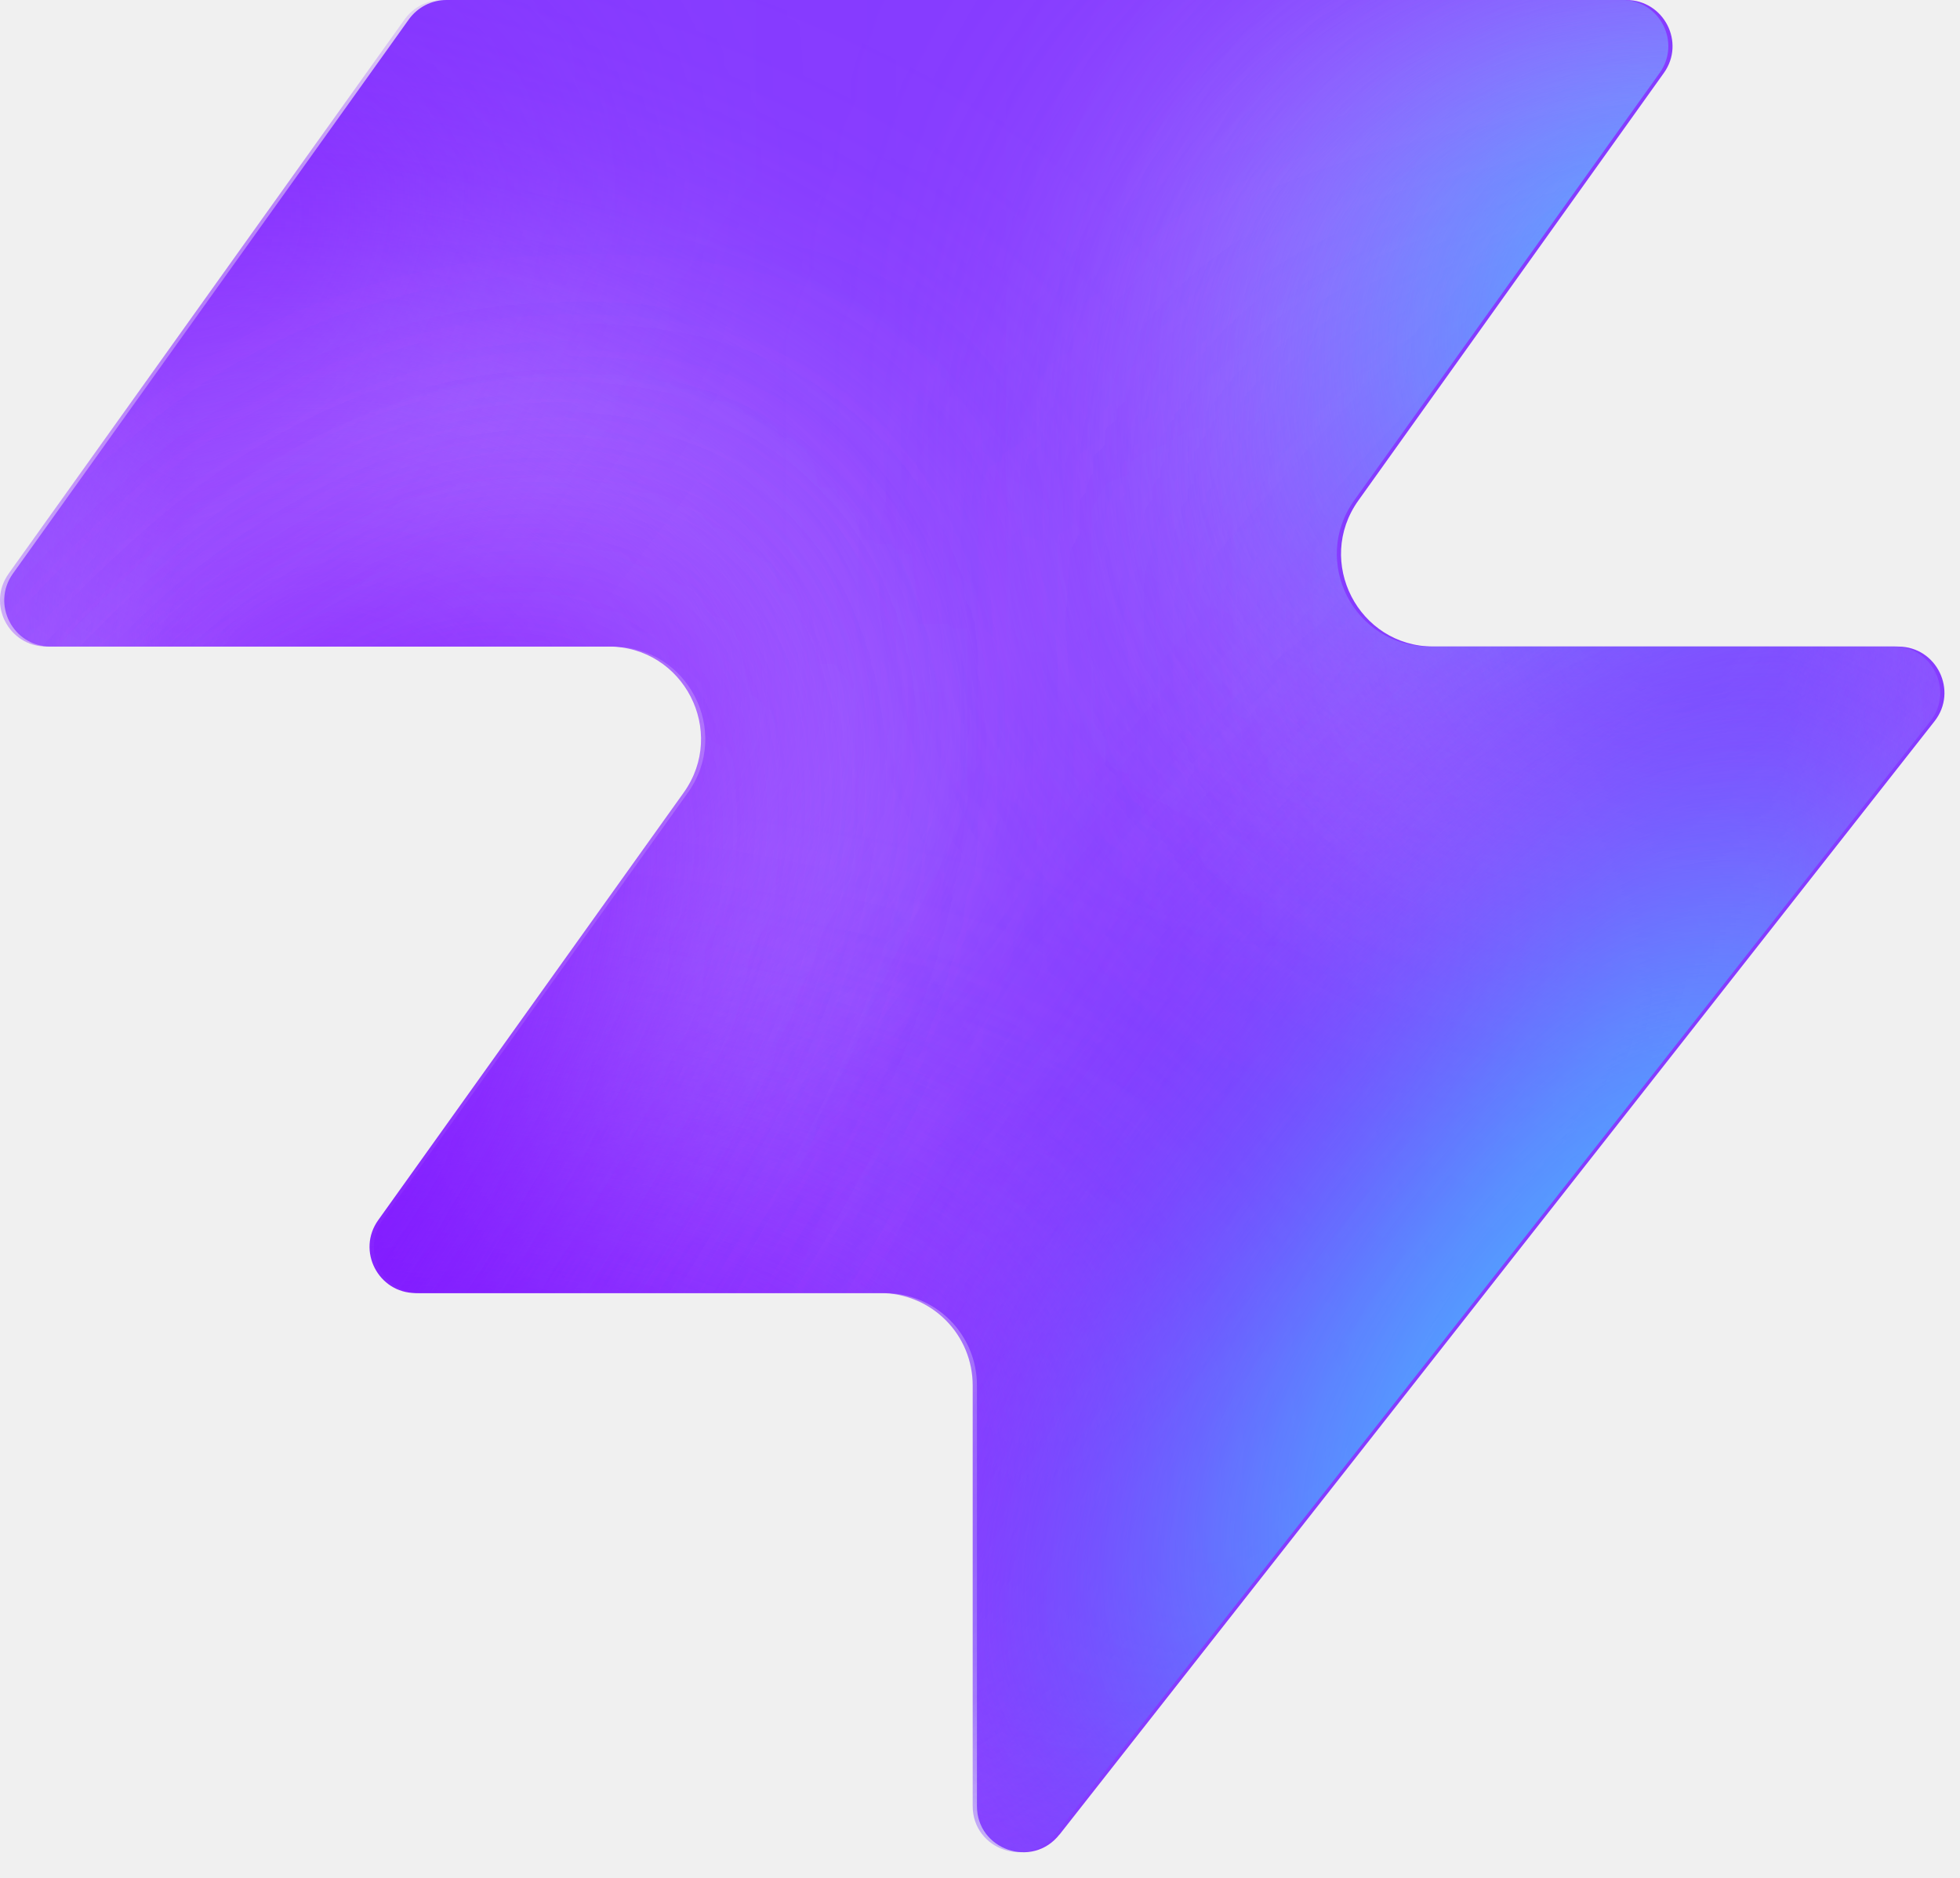
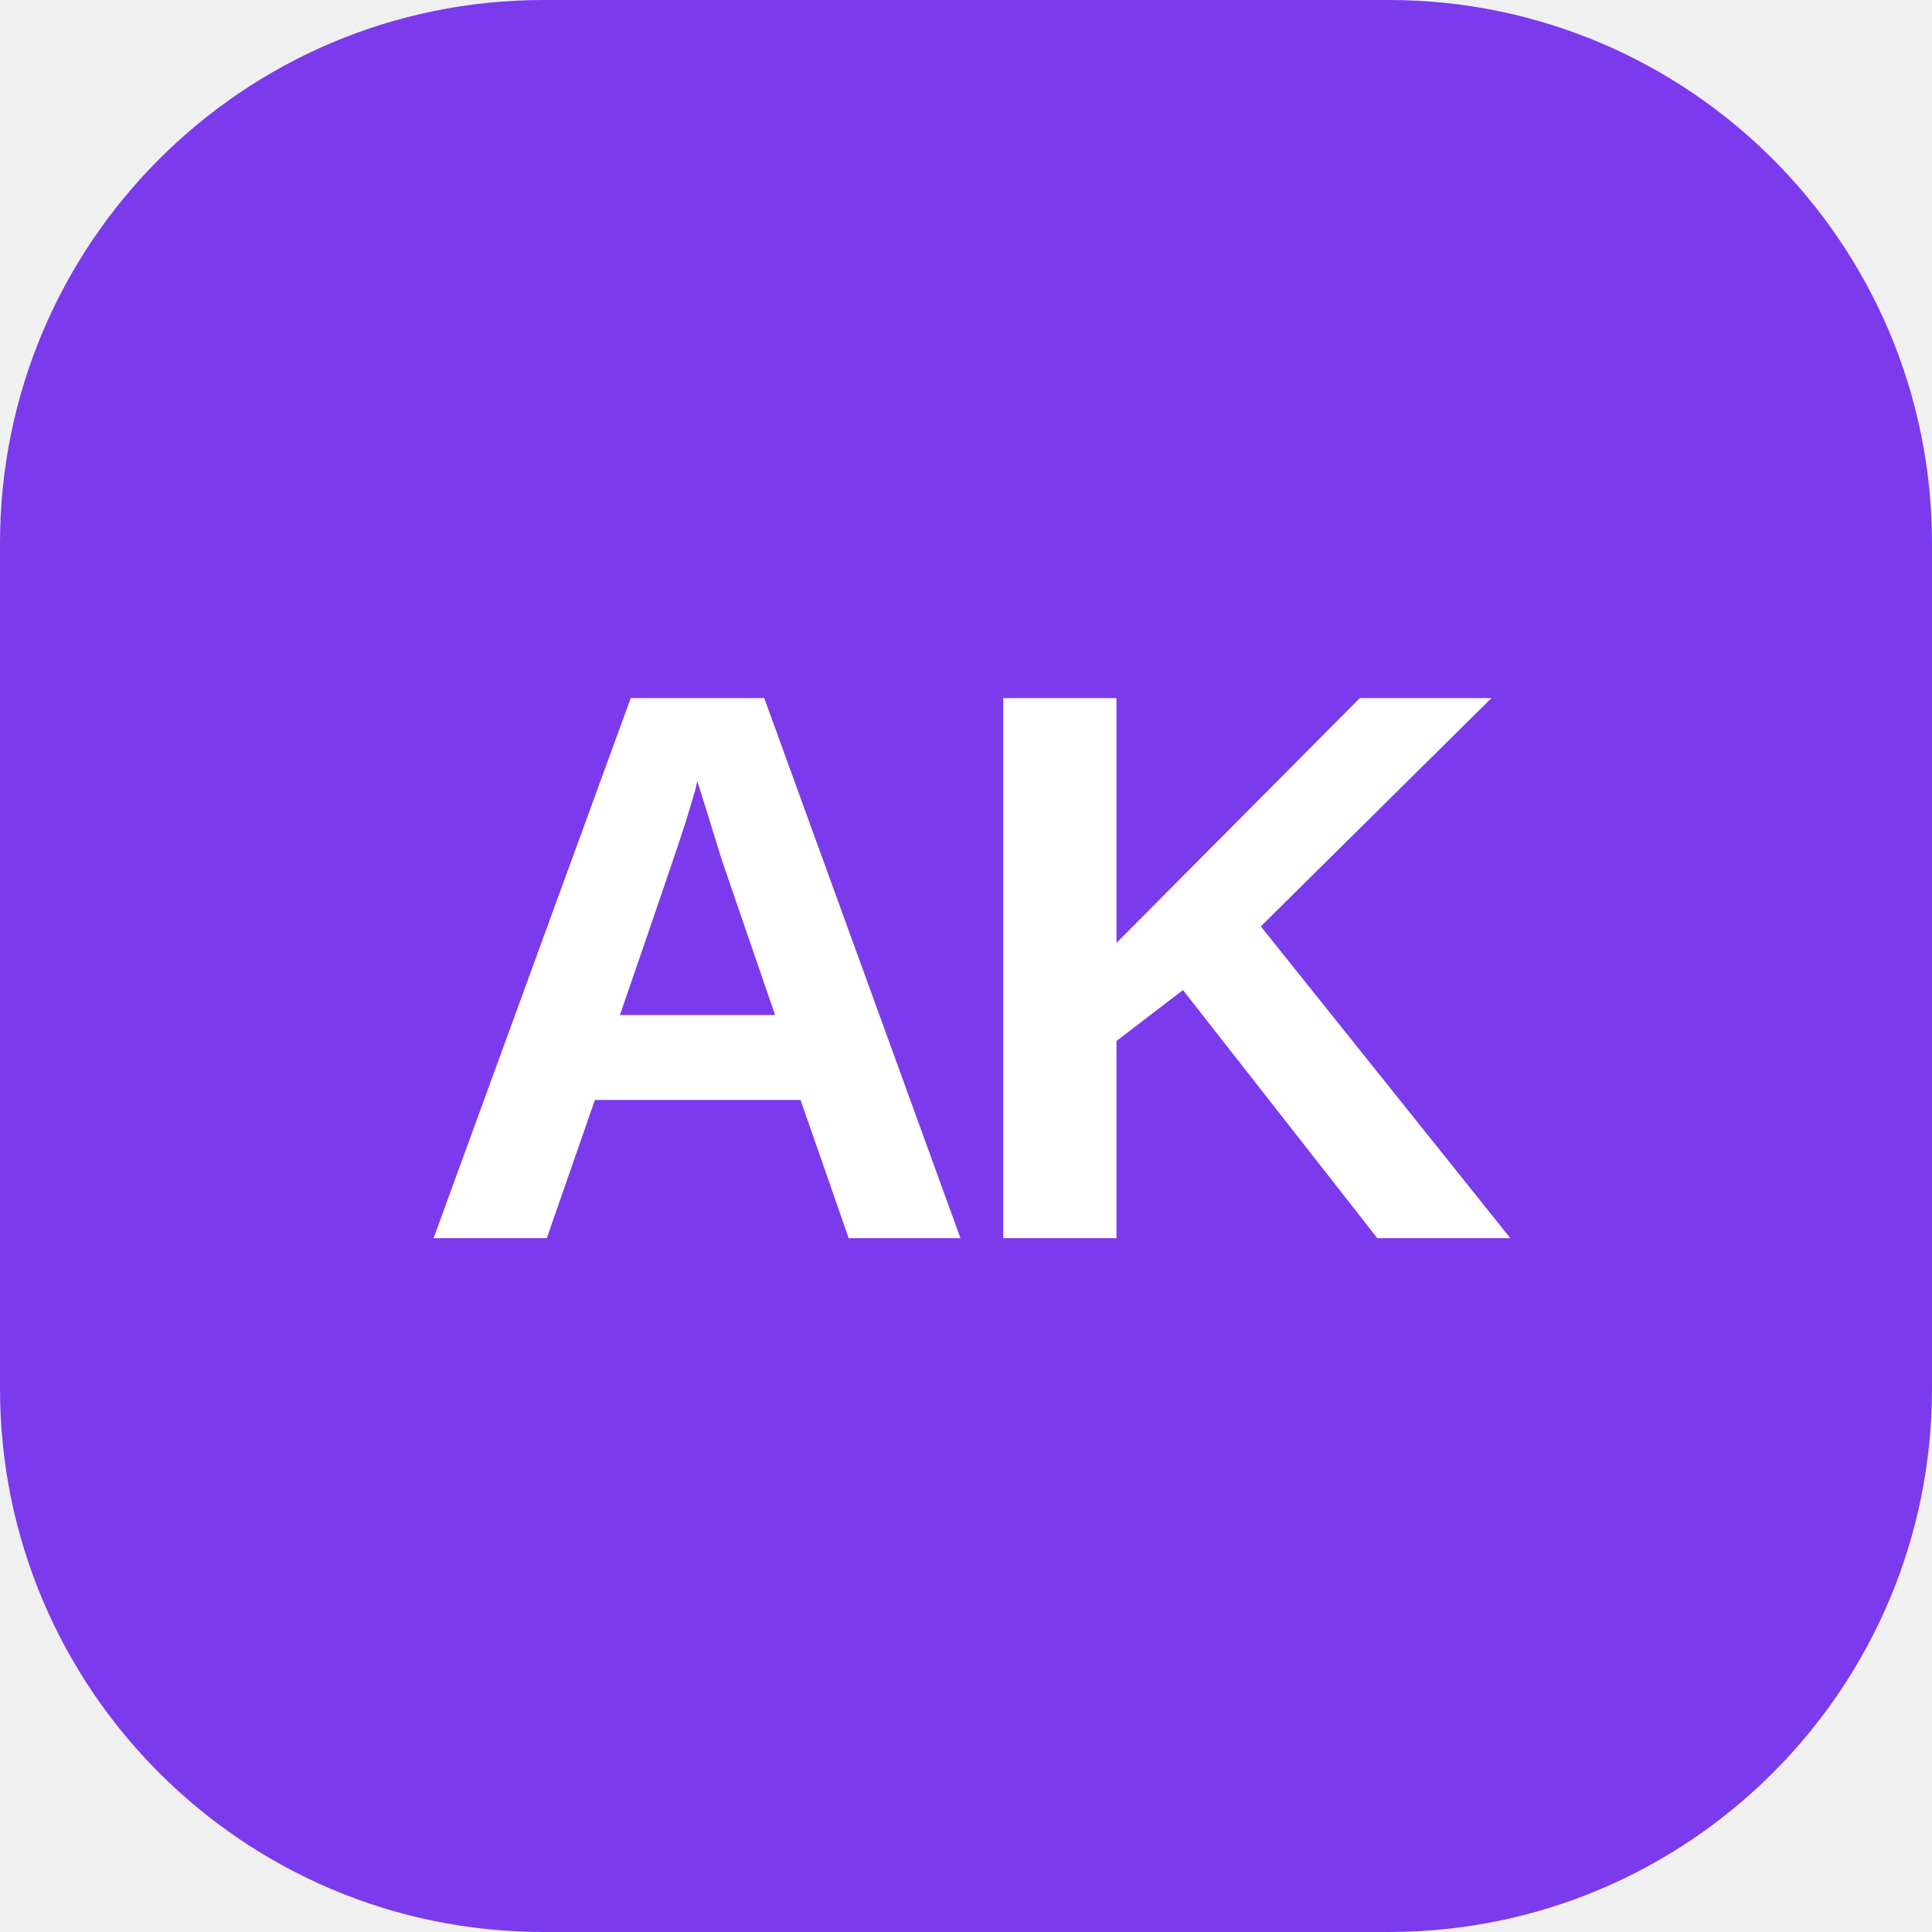
- <svg xmlns="http://www.w3.org/2000/svg" width="48" height="46" fill="none" viewBox="0 0 48 46">
-   <path fill="#863bff" d="M25.946 44.938c-.664.845-2.021.375-2.021-.698V33.937a2.26 2.26 0 0 0-2.262-2.262H10.287c-.92 0-1.456-1.04-.92-1.788l7.48-10.471c1.07-1.497 0-3.578-1.842-3.578H1.237c-.92 0-1.456-1.04-.92-1.788L10.013.474c.214-.297.556-.474.92-.474h28.894c.92 0 1.456 1.04.92 1.788l-7.48 10.471c-1.07 1.498 0 3.579 1.842 3.579h11.377c.943 0 1.473 1.088.89 1.83L25.947 44.94z" style="fill:#863bff;fill:color(display-p3 .525 .23 1);fill-opacity:1" />
-   <mask id="a" width="48" height="46" x="0" y="0" maskUnits="userSpaceOnUse" style="mask-type:alpha">
-     <path fill="#000" d="M25.842 44.938c-.664.844-2.021.375-2.021-.698V33.937a2.26 2.26 0 0 0-2.262-2.262H10.183c-.92 0-1.456-1.04-.92-1.788l7.48-10.471c1.07-1.498 0-3.579-1.842-3.579H1.133c-.92 0-1.456-1.04-.92-1.787L9.91.473c.214-.297.556-.474.92-.474h28.894c.92 0 1.456 1.04.92 1.788l-7.48 10.471c-1.07 1.498 0 3.578 1.842 3.578h11.377c.943 0 1.473 1.088.89 1.832L25.843 44.94z" style="fill:#000;fill-opacity:1" />
-   </mask>
-   <g mask="url(#a)">
-     <g filter="url(#b)">
-       <ellipse cx="5.508" cy="14.704" fill="#ede6ff" rx="5.508" ry="14.704" style="fill:#ede6ff;fill:color(display-p3 .927 .903 1);fill-opacity:1" transform="matrix(.00324 1 1 -.00324 -4.47 31.516)" />
-     </g>
-     <g filter="url(#c)">
-       <ellipse cx="10.399" cy="29.851" fill="#ede6ff" rx="10.399" ry="29.851" style="fill:#ede6ff;fill:color(display-p3 .927 .903 1);fill-opacity:1" transform="matrix(.00324 1 1 -.00324 -39.328 7.883)" />
-     </g>
-     <g filter="url(#d)">
-       <ellipse cx="5.508" cy="30.487" fill="#7e14ff" rx="5.508" ry="30.487" style="fill:#7e14ff;fill:color(display-p3 .492 .077 1);fill-opacity:1" transform="rotate(89.814 -25.913 -14.639)scale(1 -1)" />
-     </g>
-     <g filter="url(#e)">
-       <ellipse cx="5.508" cy="30.599" fill="#7e14ff" rx="5.508" ry="30.599" style="fill:#7e14ff;fill:color(display-p3 .492 .077 1);fill-opacity:1" transform="rotate(89.814 -32.644 -3.334)scale(1 -1)" />
-     </g>
-     <g filter="url(#f)">
-       <ellipse cx="5.508" cy="30.599" fill="#7e14ff" rx="5.508" ry="30.599" style="fill:#7e14ff;fill:color(display-p3 .492 .077 1);fill-opacity:1" transform="matrix(.00324 1 1 -.00324 -34.34 30.47)" />
-     </g>
-     <g filter="url(#g)">
-       <ellipse cx="14.072" cy="22.078" fill="#ede6ff" rx="14.072" ry="22.078" style="fill:#ede6ff;fill:color(display-p3 .927 .903 1);fill-opacity:1" transform="rotate(93.35 24.506 48.493)scale(-1 1)" />
-     </g>
-     <g filter="url(#h)">
-       <ellipse cx="3.47" cy="21.501" fill="#7e14ff" rx="3.47" ry="21.501" style="fill:#7e14ff;fill:color(display-p3 .492 .077 1);fill-opacity:1" transform="rotate(89.009 28.708 47.59)scale(-1 1)" />
-     </g>
-     <g filter="url(#i)">
-       <ellipse cx="3.47" cy="21.501" fill="#7e14ff" rx="3.47" ry="21.501" style="fill:#7e14ff;fill:color(display-p3 .492 .077 1);fill-opacity:1" transform="rotate(89.009 28.708 47.59)scale(-1 1)" />
-     </g>
-     <g filter="url(#j)">
-       <ellipse cx=".387" cy="8.972" fill="#7e14ff" rx="4.407" ry="29.108" style="fill:#7e14ff;fill:color(display-p3 .492 .077 1);fill-opacity:1" transform="rotate(39.51 .387 8.972)" />
-     </g>
-     <g filter="url(#k)">
-       <ellipse cx="47.523" cy="-6.092" fill="#7e14ff" rx="4.407" ry="29.108" style="fill:#7e14ff;fill:color(display-p3 .492 .077 1);fill-opacity:1" transform="rotate(37.892 47.523 -6.092)" />
-     </g>
-     <g filter="url(#l)">
-       <ellipse cx="41.412" cy="6.333" fill="#47bfff" rx="5.971" ry="9.665" style="fill:#47bfff;fill:color(display-p3 .28 .748 1);fill-opacity:1" transform="rotate(37.892 41.412 6.333)" />
-     </g>
-     <g filter="url(#m)">
-       <ellipse cx="-1.879" cy="38.332" fill="#7e14ff" rx="4.407" ry="29.108" style="fill:#7e14ff;fill:color(display-p3 .492 .077 1);fill-opacity:1" transform="rotate(37.892 -1.88 38.332)" />
-     </g>
-     <g filter="url(#n)">
-       <ellipse cx="-1.879" cy="38.332" fill="#7e14ff" rx="4.407" ry="29.108" style="fill:#7e14ff;fill:color(display-p3 .492 .077 1);fill-opacity:1" transform="rotate(37.892 -1.88 38.332)" />
-     </g>
-     <g filter="url(#o)">
-       <ellipse cx="35.651" cy="29.907" fill="#7e14ff" rx="4.407" ry="29.108" style="fill:#7e14ff;fill:color(display-p3 .492 .077 1);fill-opacity:1" transform="rotate(37.892 35.651 29.907)" />
-     </g>
-     <g filter="url(#p)">
-       <ellipse cx="38.418" cy="32.4" fill="#47bfff" rx="5.971" ry="15.297" style="fill:#47bfff;fill:color(display-p3 .28 .748 1);fill-opacity:1" transform="rotate(37.892 38.418 32.4)" />
-     </g>
-   </g>
-   <defs>
-     <filter id="b" width="60.045" height="41.654" x="-19.77" y="16.149" color-interpolation-filters="sRGB" filterUnits="userSpaceOnUse">
-       <feFlood flood-opacity="0" result="BackgroundImageFix" />
-       <feBlend in="SourceGraphic" in2="BackgroundImageFix" result="shape" />
-       <feGaussianBlur result="effect1_foregroundBlur_2002_17158" stdDeviation="7.659" />
-     </filter>
-     <filter id="c" width="90.34" height="51.437" x="-54.613" y="-7.533" color-interpolation-filters="sRGB" filterUnits="userSpaceOnUse">
-       <feFlood flood-opacity="0" result="BackgroundImageFix" />
-       <feBlend in="SourceGraphic" in2="BackgroundImageFix" result="shape" />
-       <feGaussianBlur result="effect1_foregroundBlur_2002_17158" stdDeviation="7.659" />
-     </filter>
-     <filter id="d" width="79.355" height="29.4" x="-49.64" y="2.03" color-interpolation-filters="sRGB" filterUnits="userSpaceOnUse">
-       <feFlood flood-opacity="0" result="BackgroundImageFix" />
-       <feBlend in="SourceGraphic" in2="BackgroundImageFix" result="shape" />
-       <feGaussianBlur result="effect1_foregroundBlur_2002_17158" stdDeviation="4.596" />
-     </filter>
-     <filter id="e" width="79.579" height="29.4" x="-45.045" y="20.029" color-interpolation-filters="sRGB" filterUnits="userSpaceOnUse">
-       <feFlood flood-opacity="0" result="BackgroundImageFix" />
-       <feBlend in="SourceGraphic" in2="BackgroundImageFix" result="shape" />
-       <feGaussianBlur result="effect1_foregroundBlur_2002_17158" stdDeviation="4.596" />
-     </filter>
-     <filter id="f" width="79.579" height="29.4" x="-43.513" y="21.178" color-interpolation-filters="sRGB" filterUnits="userSpaceOnUse">
-       <feFlood flood-opacity="0" result="BackgroundImageFix" />
-       <feBlend in="SourceGraphic" in2="BackgroundImageFix" result="shape" />
-       <feGaussianBlur result="effect1_foregroundBlur_2002_17158" stdDeviation="4.596" />
-     </filter>
-     <filter id="g" width="74.749" height="58.852" x="15.756" y="-17.901" color-interpolation-filters="sRGB" filterUnits="userSpaceOnUse">
-       <feFlood flood-opacity="0" result="BackgroundImageFix" />
-       <feBlend in="SourceGraphic" in2="BackgroundImageFix" result="shape" />
-       <feGaussianBlur result="effect1_foregroundBlur_2002_17158" stdDeviation="7.659" />
-     </filter>
-     <filter id="h" width="61.377" height="25.362" x="23.548" y="2.284" color-interpolation-filters="sRGB" filterUnits="userSpaceOnUse">
-       <feFlood flood-opacity="0" result="BackgroundImageFix" />
-       <feBlend in="SourceGraphic" in2="BackgroundImageFix" result="shape" />
-       <feGaussianBlur result="effect1_foregroundBlur_2002_17158" stdDeviation="4.596" />
-     </filter>
-     <filter id="i" width="61.377" height="25.362" x="23.548" y="2.284" color-interpolation-filters="sRGB" filterUnits="userSpaceOnUse">
-       <feFlood flood-opacity="0" result="BackgroundImageFix" />
-       <feBlend in="SourceGraphic" in2="BackgroundImageFix" result="shape" />
-       <feGaussianBlur result="effect1_foregroundBlur_2002_17158" stdDeviation="4.596" />
-     </filter>
-     <filter id="j" width="56.045" height="63.649" x="-27.636" y="-22.853" color-interpolation-filters="sRGB" filterUnits="userSpaceOnUse">
-       <feFlood flood-opacity="0" result="BackgroundImageFix" />
-       <feBlend in="SourceGraphic" in2="BackgroundImageFix" result="shape" />
-       <feGaussianBlur result="effect1_foregroundBlur_2002_17158" stdDeviation="4.596" />
-     </filter>
-     <filter id="k" width="54.814" height="64.646" x="20.116" y="-38.415" color-interpolation-filters="sRGB" filterUnits="userSpaceOnUse">
-       <feFlood flood-opacity="0" result="BackgroundImageFix" />
-       <feBlend in="SourceGraphic" in2="BackgroundImageFix" result="shape" />
-       <feGaussianBlur result="effect1_foregroundBlur_2002_17158" stdDeviation="4.596" />
-     </filter>
-     <filter id="l" width="33.541" height="35.313" x="24.641" y="-11.323" color-interpolation-filters="sRGB" filterUnits="userSpaceOnUse">
-       <feFlood flood-opacity="0" result="BackgroundImageFix" />
-       <feBlend in="SourceGraphic" in2="BackgroundImageFix" result="shape" />
-       <feGaussianBlur result="effect1_foregroundBlur_2002_17158" stdDeviation="4.596" />
-     </filter>
-     <filter id="m" width="54.814" height="64.646" x="-29.286" y="6.009" color-interpolation-filters="sRGB" filterUnits="userSpaceOnUse">
-       <feFlood flood-opacity="0" result="BackgroundImageFix" />
-       <feBlend in="SourceGraphic" in2="BackgroundImageFix" result="shape" />
-       <feGaussianBlur result="effect1_foregroundBlur_2002_17158" stdDeviation="4.596" />
-     </filter>
-     <filter id="n" width="54.814" height="64.646" x="-29.286" y="6.009" color-interpolation-filters="sRGB" filterUnits="userSpaceOnUse">
-       <feFlood flood-opacity="0" result="BackgroundImageFix" />
-       <feBlend in="SourceGraphic" in2="BackgroundImageFix" result="shape" />
-       <feGaussianBlur result="effect1_foregroundBlur_2002_17158" stdDeviation="4.596" />
-     </filter>
-     <filter id="o" width="54.814" height="64.646" x="8.244" y="-2.416" color-interpolation-filters="sRGB" filterUnits="userSpaceOnUse">
-       <feFlood flood-opacity="0" result="BackgroundImageFix" />
-       <feBlend in="SourceGraphic" in2="BackgroundImageFix" result="shape" />
-       <feGaussianBlur result="effect1_foregroundBlur_2002_17158" stdDeviation="4.596" />
-     </filter>
-     <filter id="p" width="39.409" height="43.623" x="18.713" y="10.588" color-interpolation-filters="sRGB" filterUnits="userSpaceOnUse">
-       <feFlood flood-opacity="0" result="BackgroundImageFix" />
-       <feBlend in="SourceGraphic" in2="BackgroundImageFix" result="shape" />
-       <feGaussianBlur result="effect1_foregroundBlur_2002_17158" stdDeviation="4.596" />
-     </filter>
-   </defs>
+ <svg xmlns="http://www.w3.org/2000/svg" width="64" height="64" viewBox="0 0 64 64" role="img" aria-label="AK favicon">
+   <rect width="64" height="64" rx="18" fill="#7c3aed" />
+   <text x="50%" y="50%" text-anchor="middle" dominant-baseline="central" fill="#ffffff" font-family="Arial, Helvetica, sans-serif" font-size="26" font-weight="800" letter-spacing="-1">
+     AK
+   </text>
</svg>
